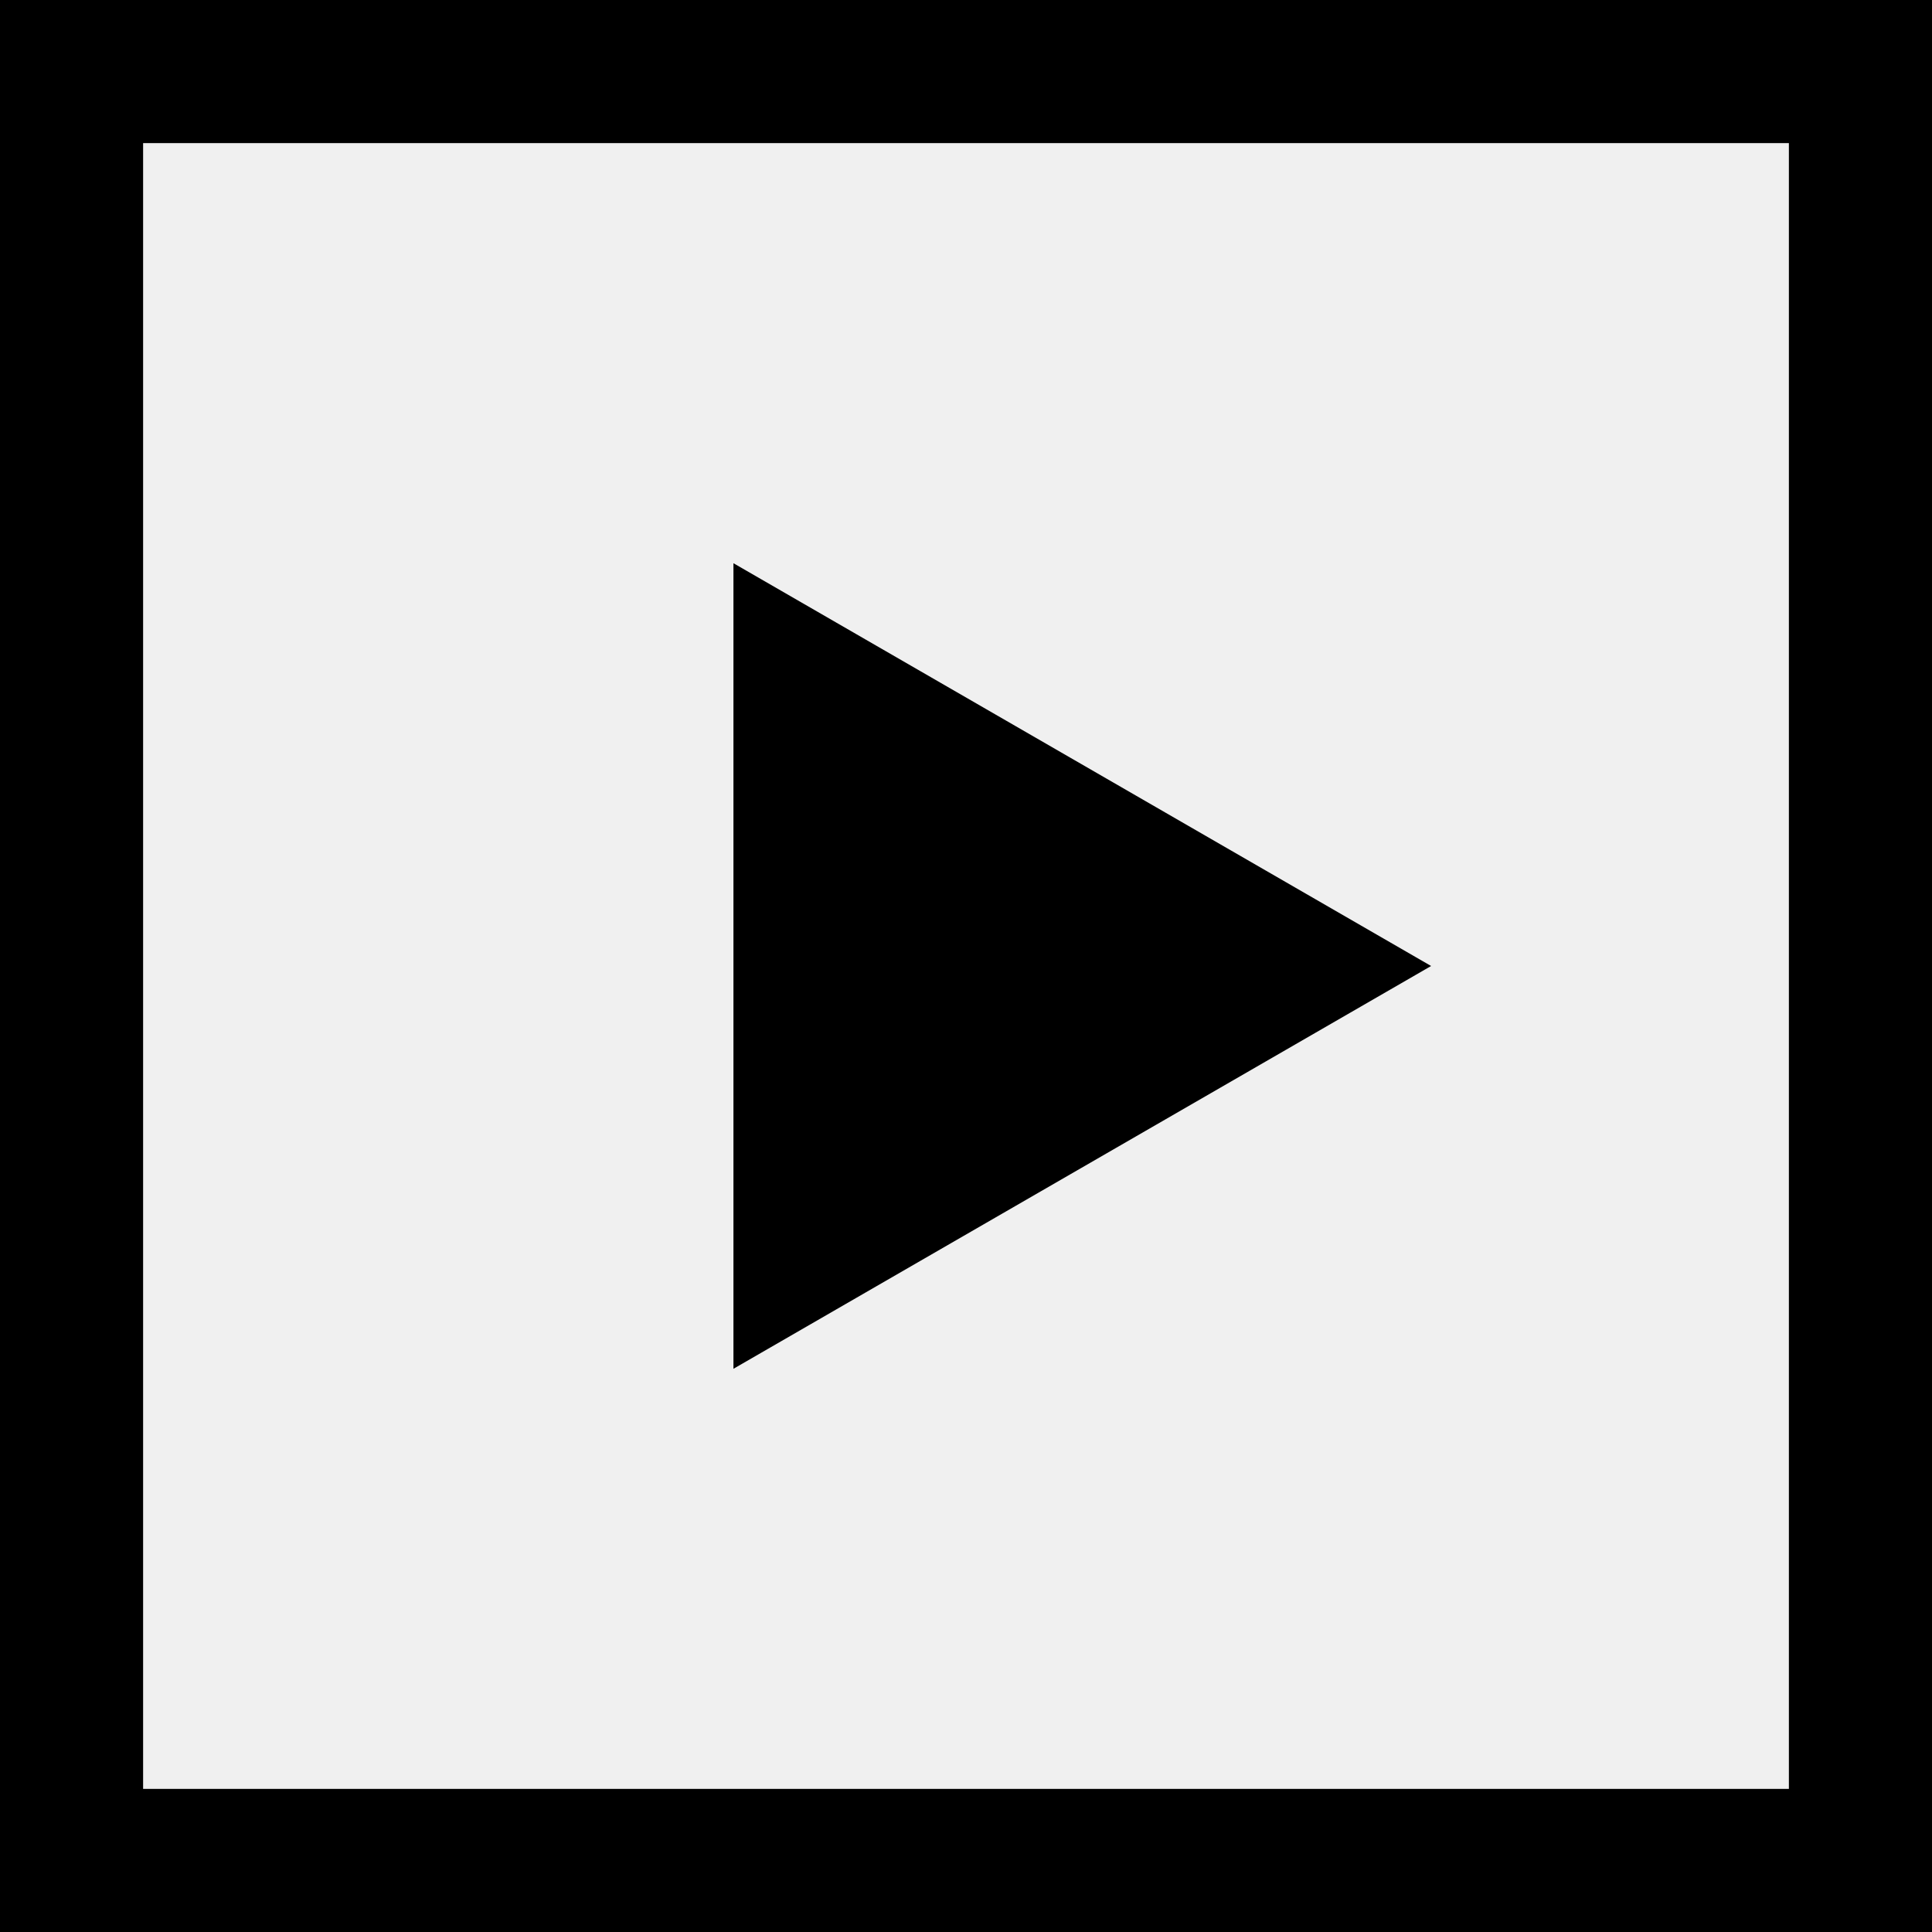
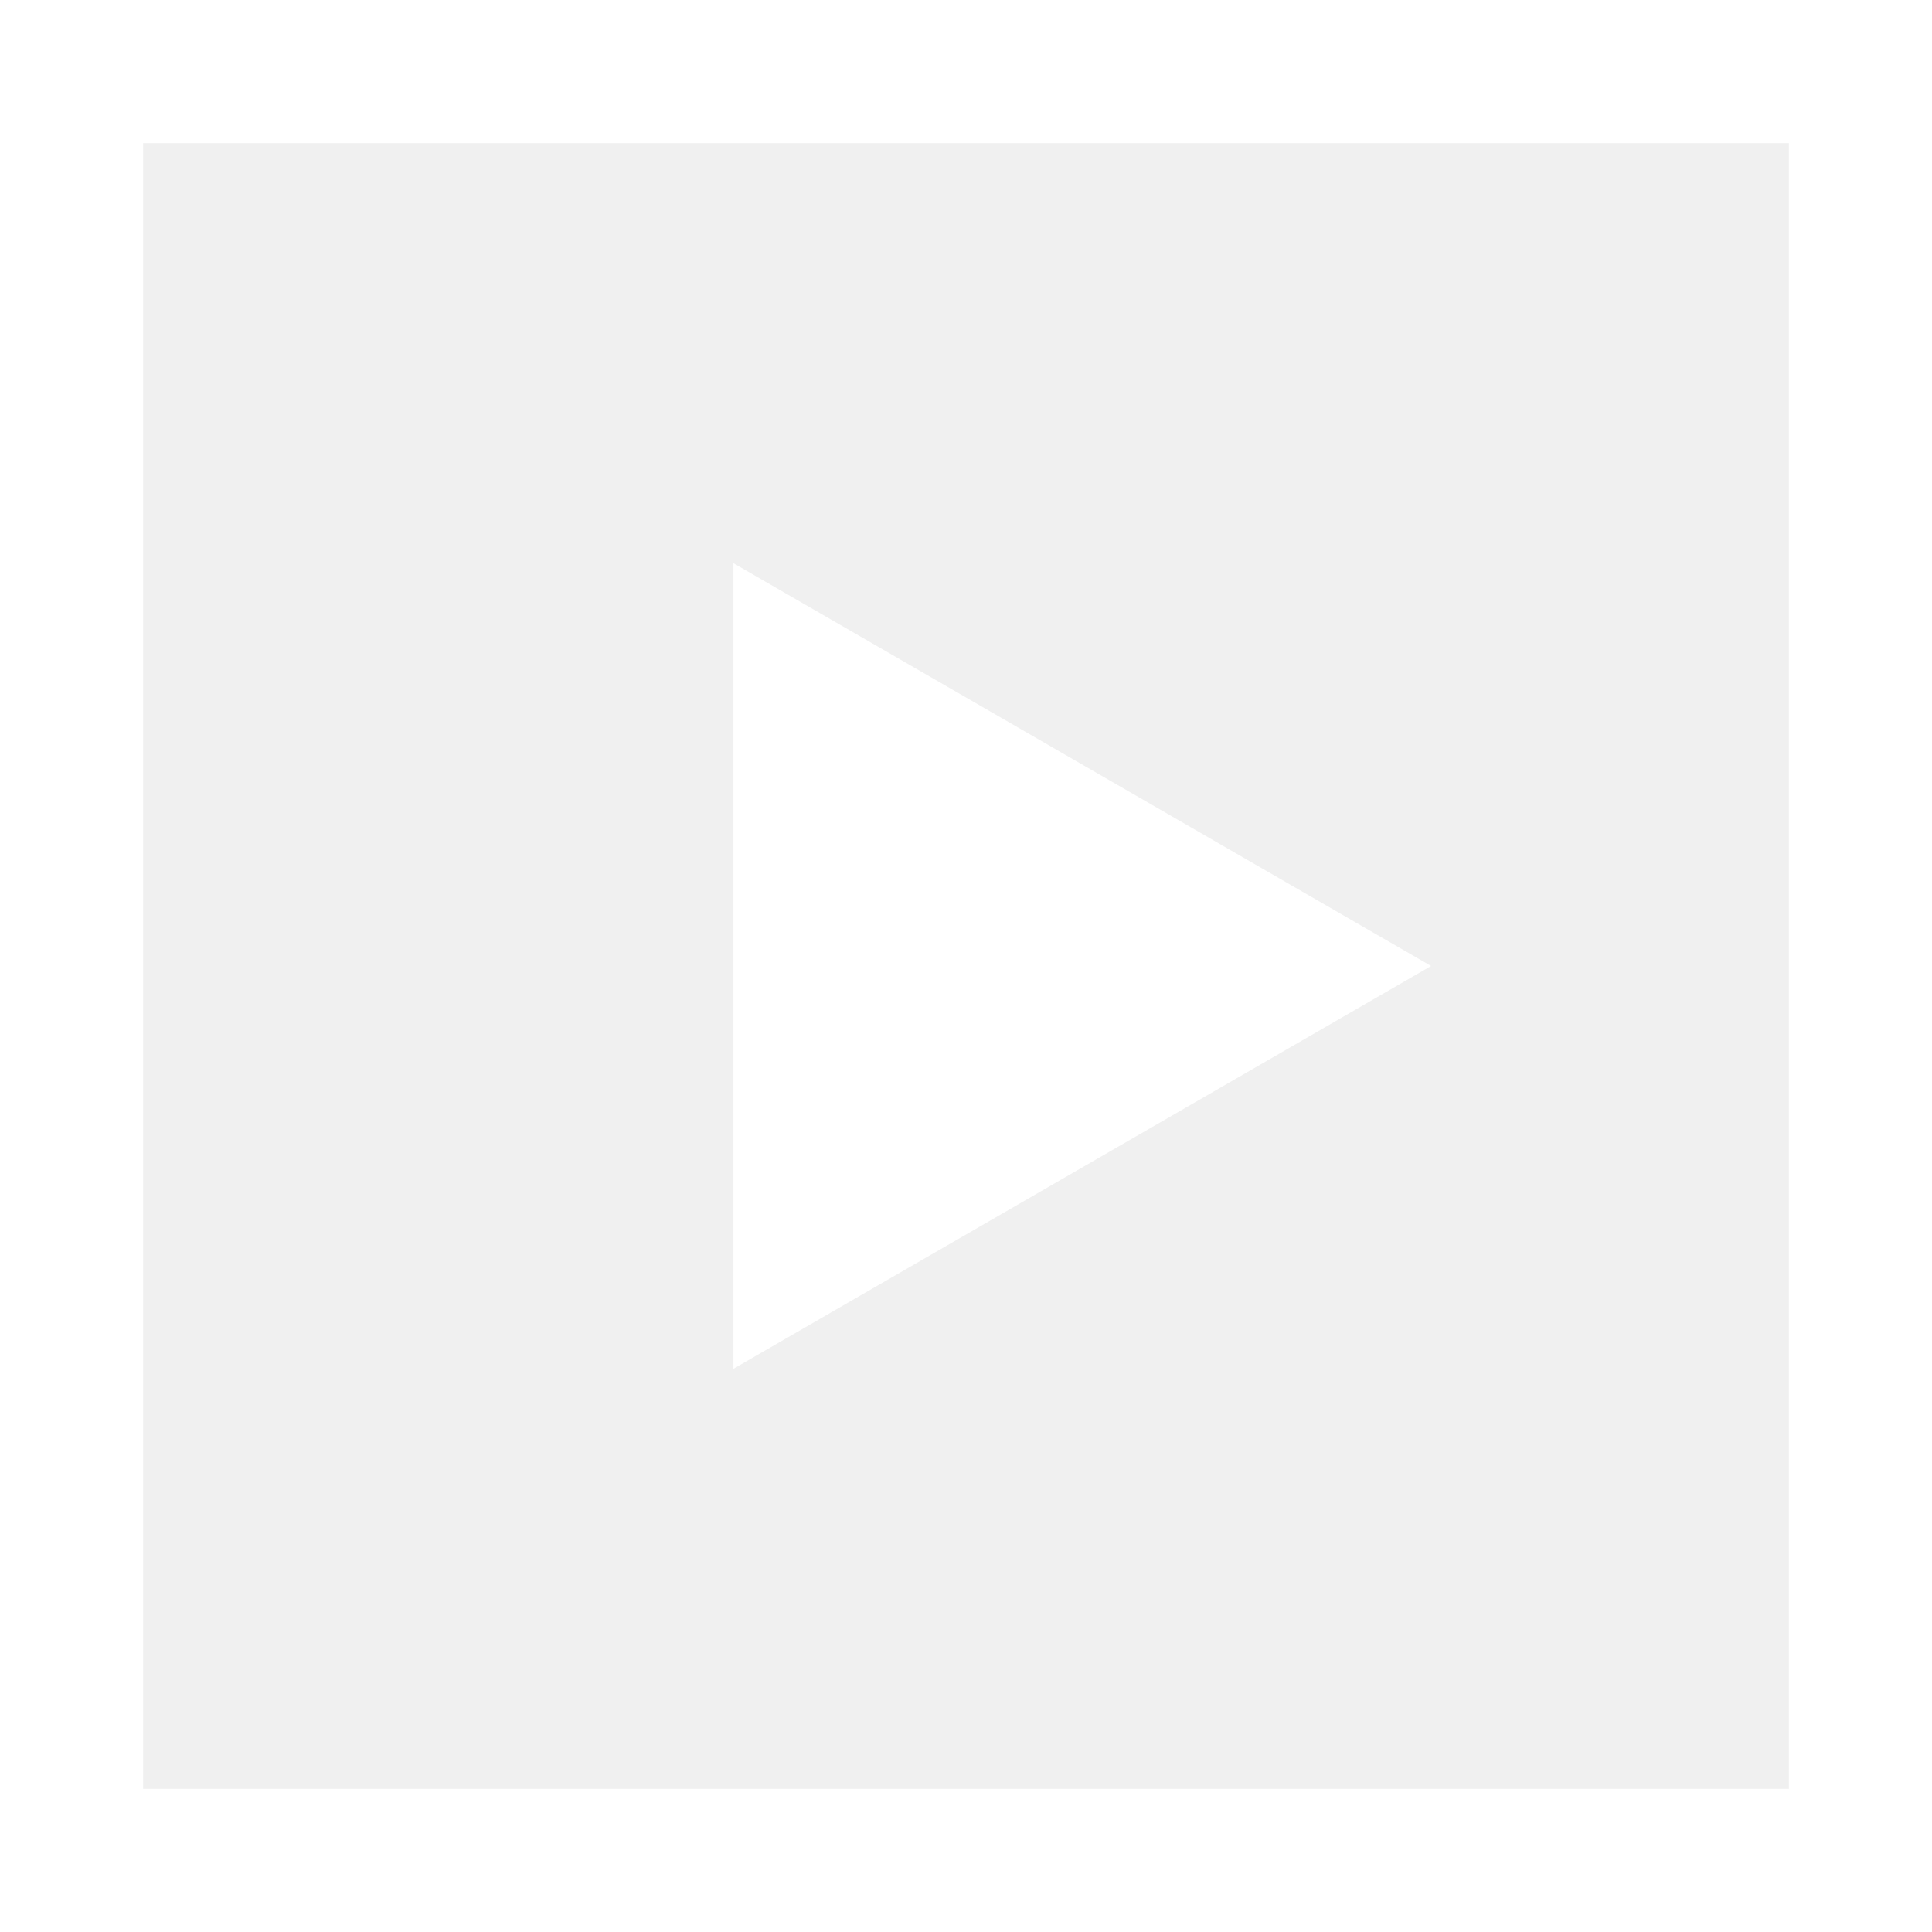
<svg xmlns="http://www.w3.org/2000/svg" width="27" height="27" viewBox="0 0 27 27" fill="none">
-   <rect x="1" y="1" width="25" height="25" stroke="black" stroke-width="2" />
-   <path d="M20 13.5L10.25 19.129L10.25 7.871L20 13.5Z" fill="black" />
+   <rect x="1" y="1" width="25" height="25" stroke="white" stroke-width="2" />
+   <path d="M20 13.5L10.25 19.129L10.25 7.871L20 13.5Z" fill="white" />
</svg>
